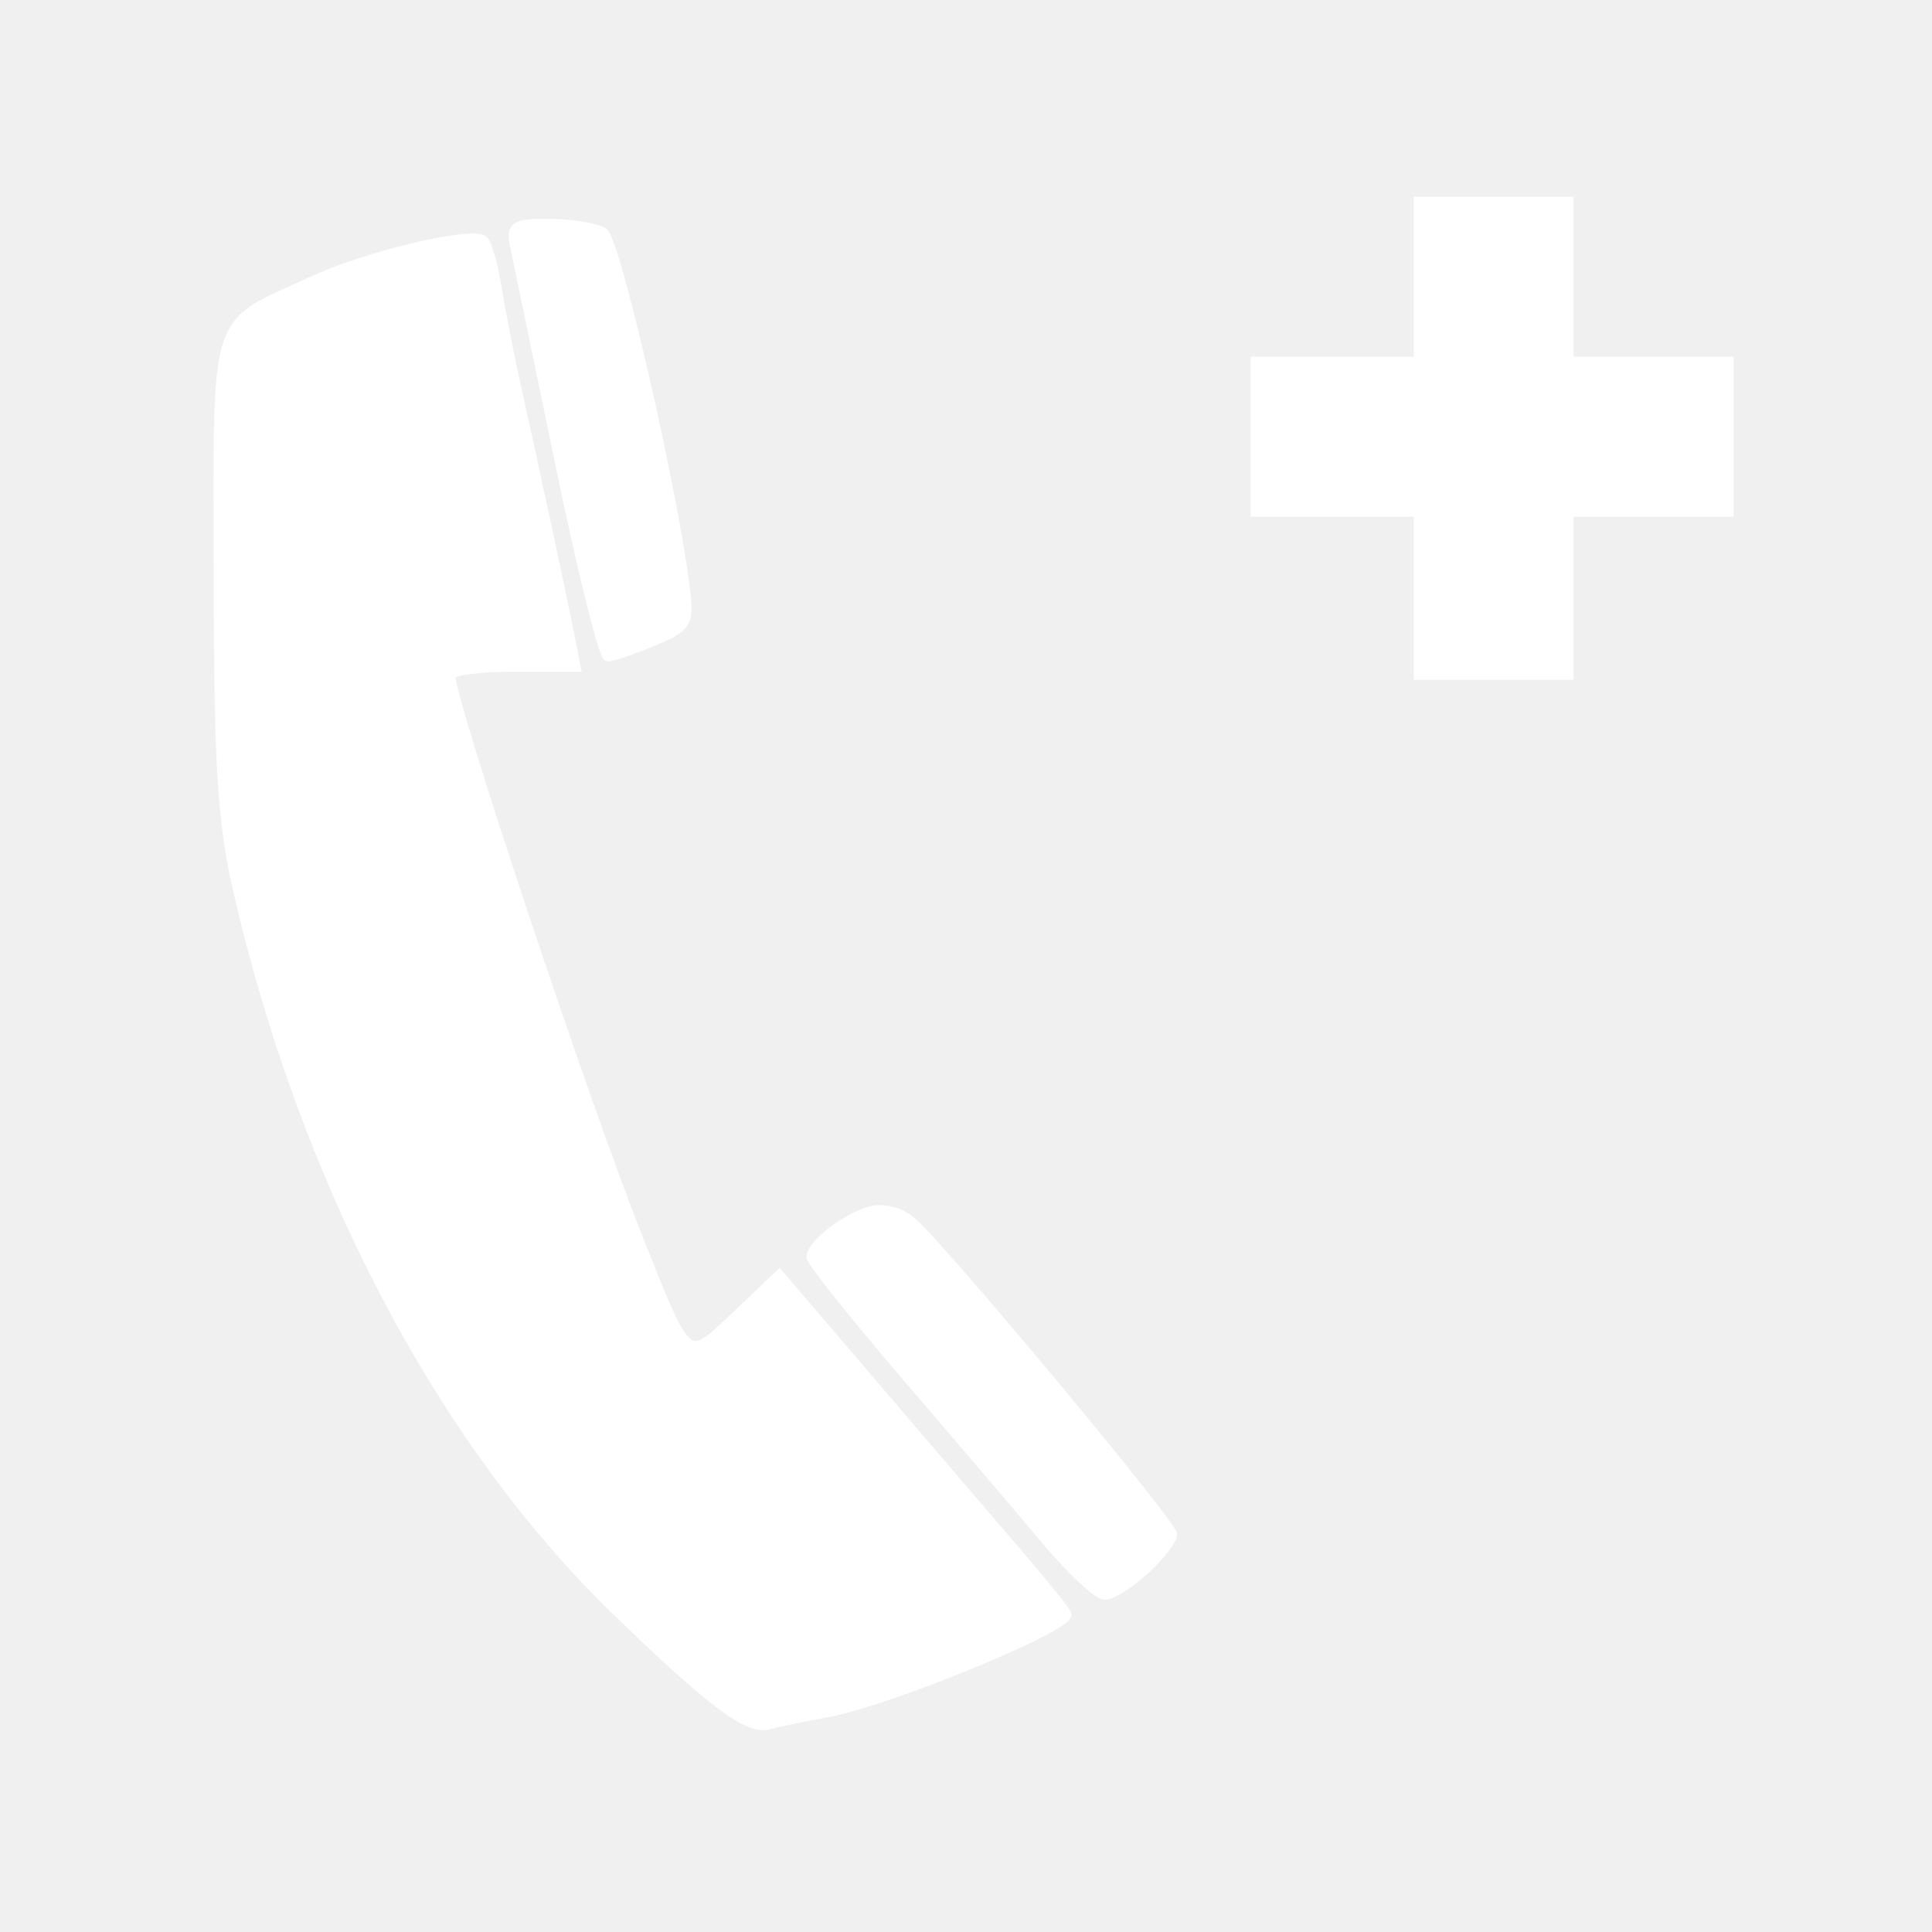
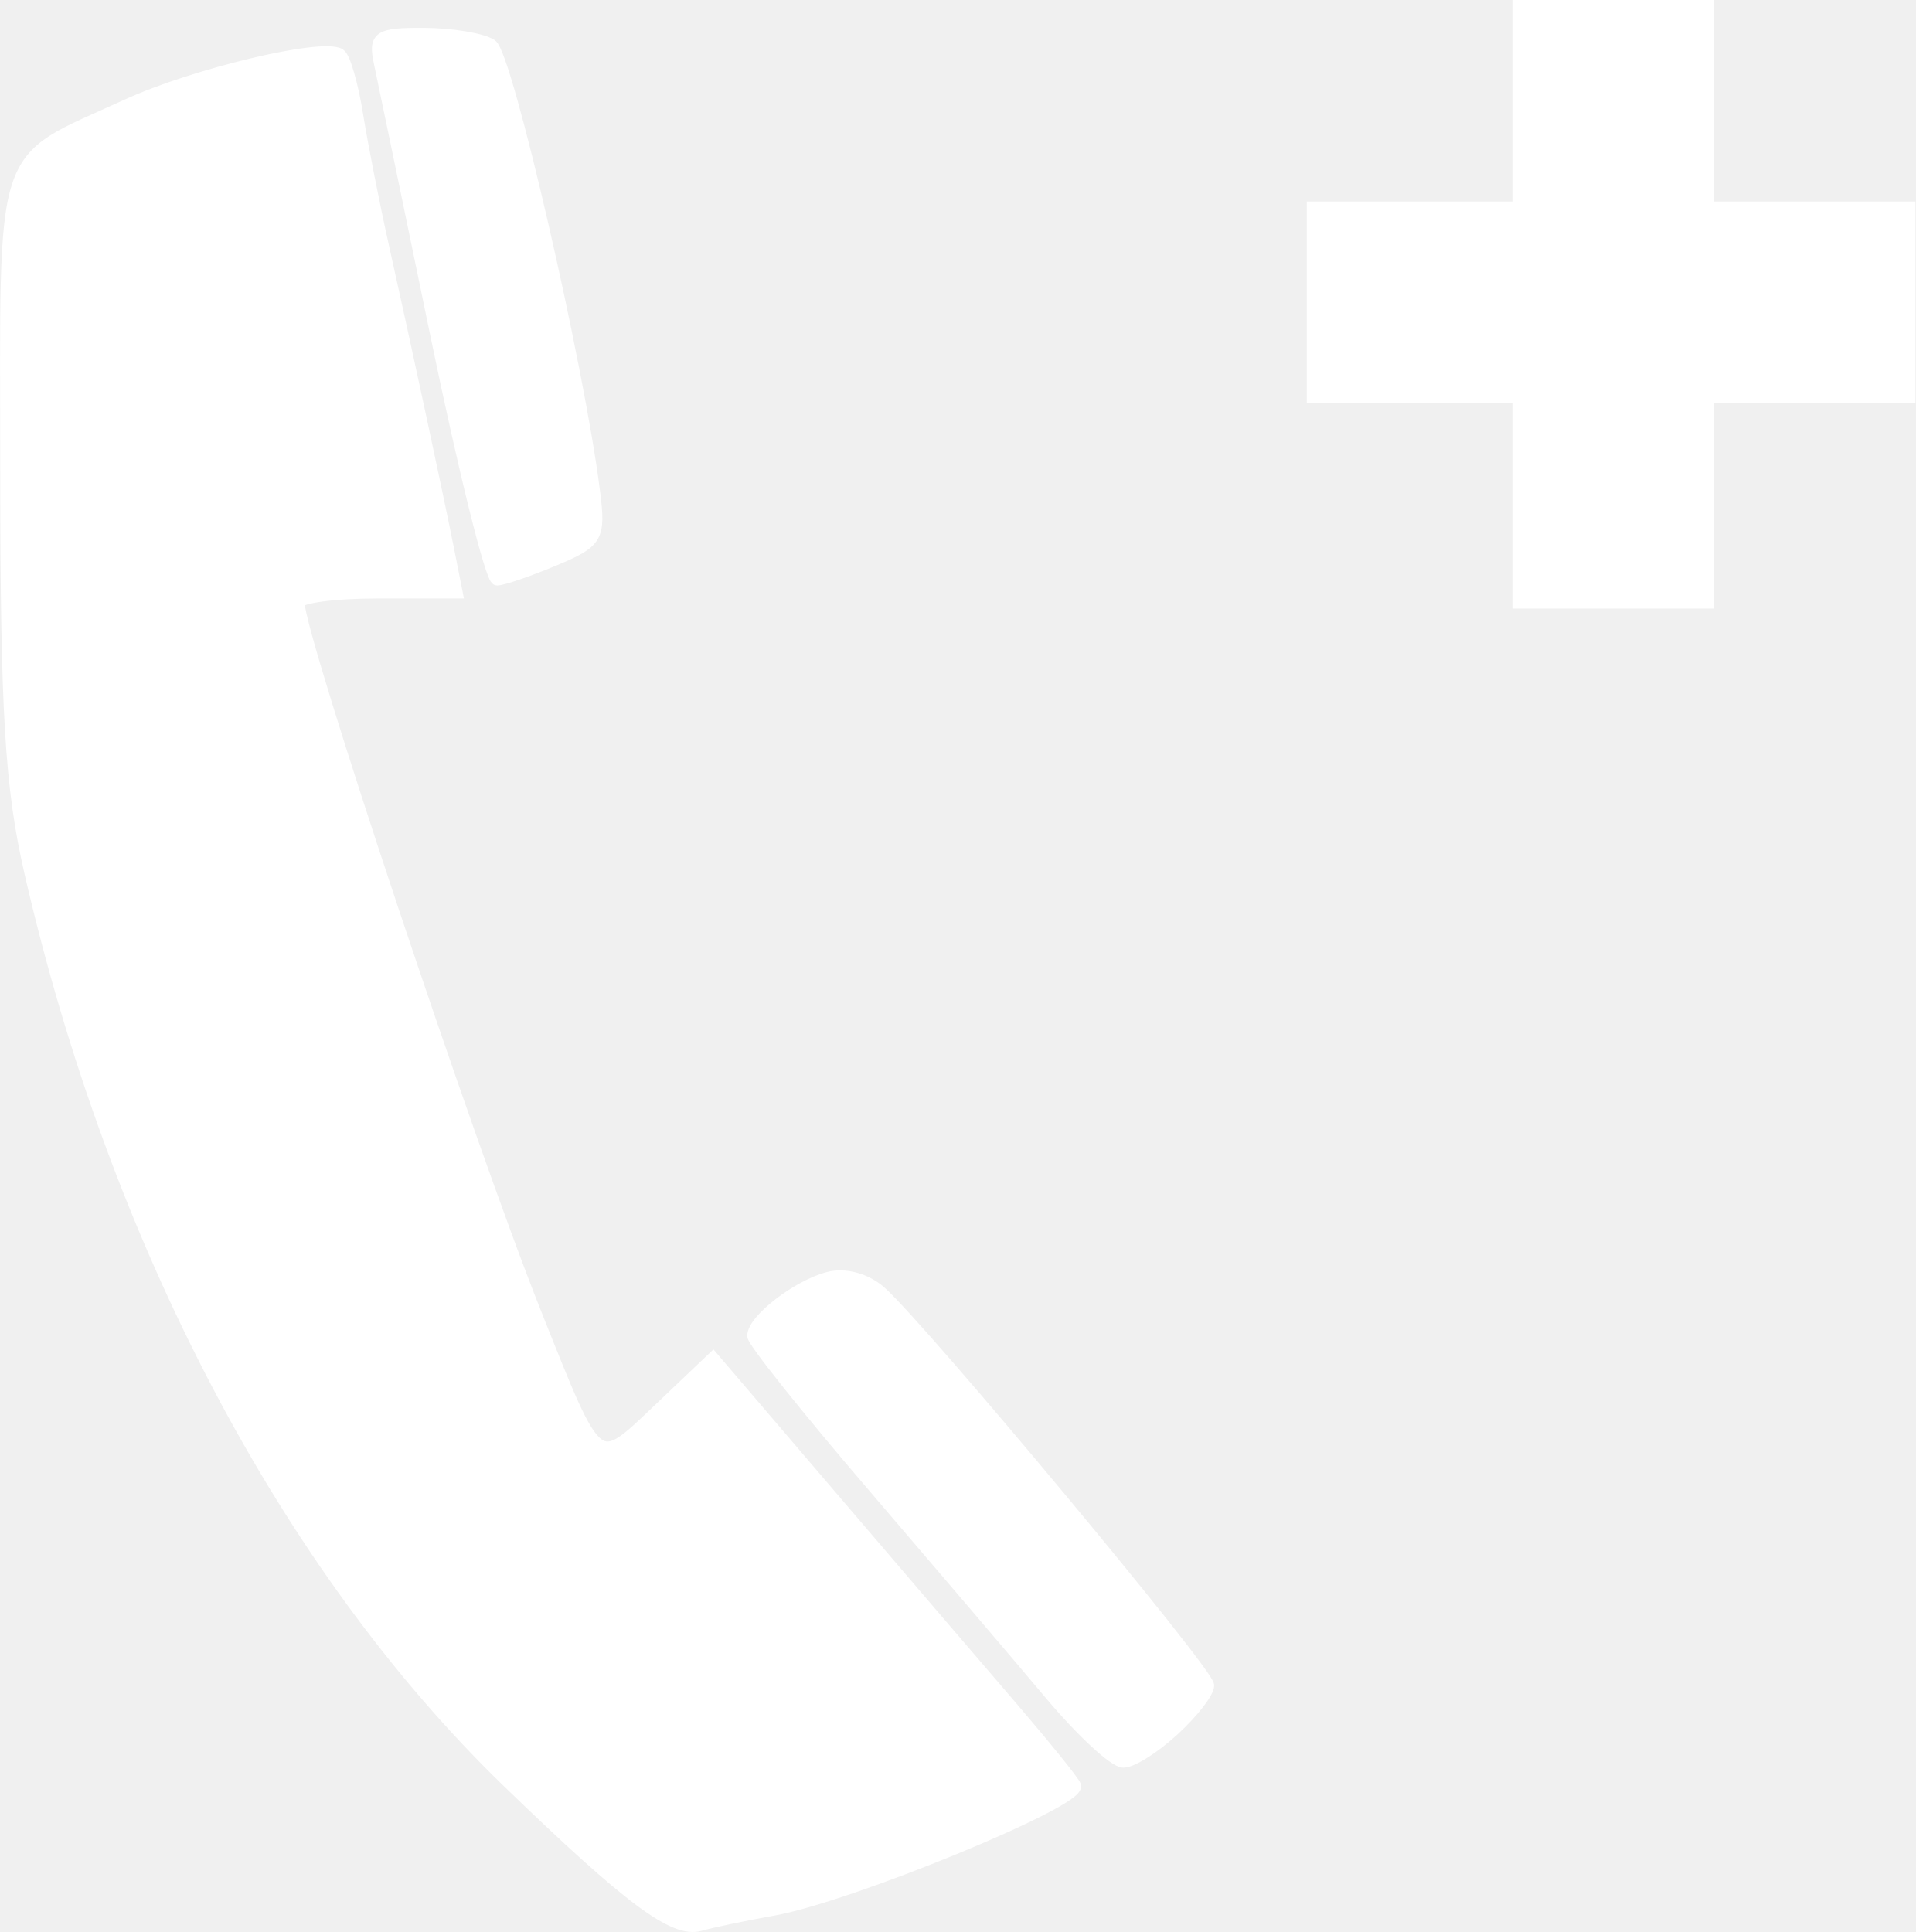
- <svg xmlns="http://www.w3.org/2000/svg" height="400" width="400" viewBox="0 0 200 200" version="1.1" id="svg2">
+ <svg xmlns="http://www.w3.org/2000/svg" height="317.477" width="314.715" viewBox="0 0 157.357 158.738" version="1.1" id="svg2">
  <defs id="defs2" />
-   <g style="fill-rule:nonzero;stroke:none" id="g2">
+   <g style="fill-rule:nonzero;stroke:none" id="g2" transform="translate(-22.10266,-20.374)">
    <path style="fill:#ffffff;stroke:#ffffff" d="m 85.59,177.28 c 6.218,-1.09 25.3,-8.93 24.82,-10.19 -0.15,-0.39 -2.48,-3.27 -5.17,-6.41 -2.7,-3.14 -9.33,-10.88 -14.736,-17.21 l -9.829,-11.5 -4.434,4.22 c -5.209,4.95 -4.938,5.16 -10.149,-7.9 -5.591,-14.03 -19.463,-55.627 -19.463,-58.372 0,-0.48 2.92,-0.873 6.49,-0.873 h 6.489 L 58.92,65.576 C 58.055,61.214 55.463,49.139 53.592,40.758 52.805,37.236 51.836,32.315 51.437,29.823 51.039,27.331 50.392,25.094 50,24.851 c -1.42,-0.877 -11.957,1.638 -17.474,4.171 -10.647,4.888 -9.915,2.656 -9.904,30.197 0.007,19.664 0.379,25.847 1.967,32.775 6.946,30.296 21.07,57.186 39.297,74.816 9.936,9.61 13.604,12.34 15.734,11.72 0.935,-0.27 3.622,-0.83 5.97,-1.25 z m 32.93,-14.79 c 1.56,-1.43 2.83,-3.07 2.83,-3.63 0,-1.07 -23.483,-29.27 -26.923,-32.33 -1.169,-1.04 -2.906,-1.52 -4.262,-1.16 -2.546,0.66 -6.176,3.47 -6.176,4.76 0,0.46 4.443,6.03 9.873,12.36 5.431,6.34 11.978,14.02 14.538,17.07 2.57,3.06 5.26,5.55 5.99,5.55 0.72,0 2.58,-1.18 4.13,-2.62 z M 67.591,66.384 c 3.583,-1.497 3.784,-1.837 3.31,-5.604 -1.295,-10.297 -7.192,-35.908 -8.451,-36.707 -0.776,-0.492 -3.264,-0.902 -5.529,-0.911 -3.716,-0.014 -4.068,0.219 -3.603,2.386 0.283,1.321 2.375,11.408 4.649,22.415 2.274,11.008 4.511,20.015 4.972,20.015 0.46,0 2.554,-0.718 4.652,-1.594 z" id="path1" />
    <path style="fill:#ffffff" d="M 146.35,53.482 V 70.374 H 162.9 V 53.482 h 16.56 V 36.928 H 162.9 V 20.374 h -16.55 v 16.554 h -16.89 v 16.554 h 16.89" id="path2" />
  </g>
</svg>
